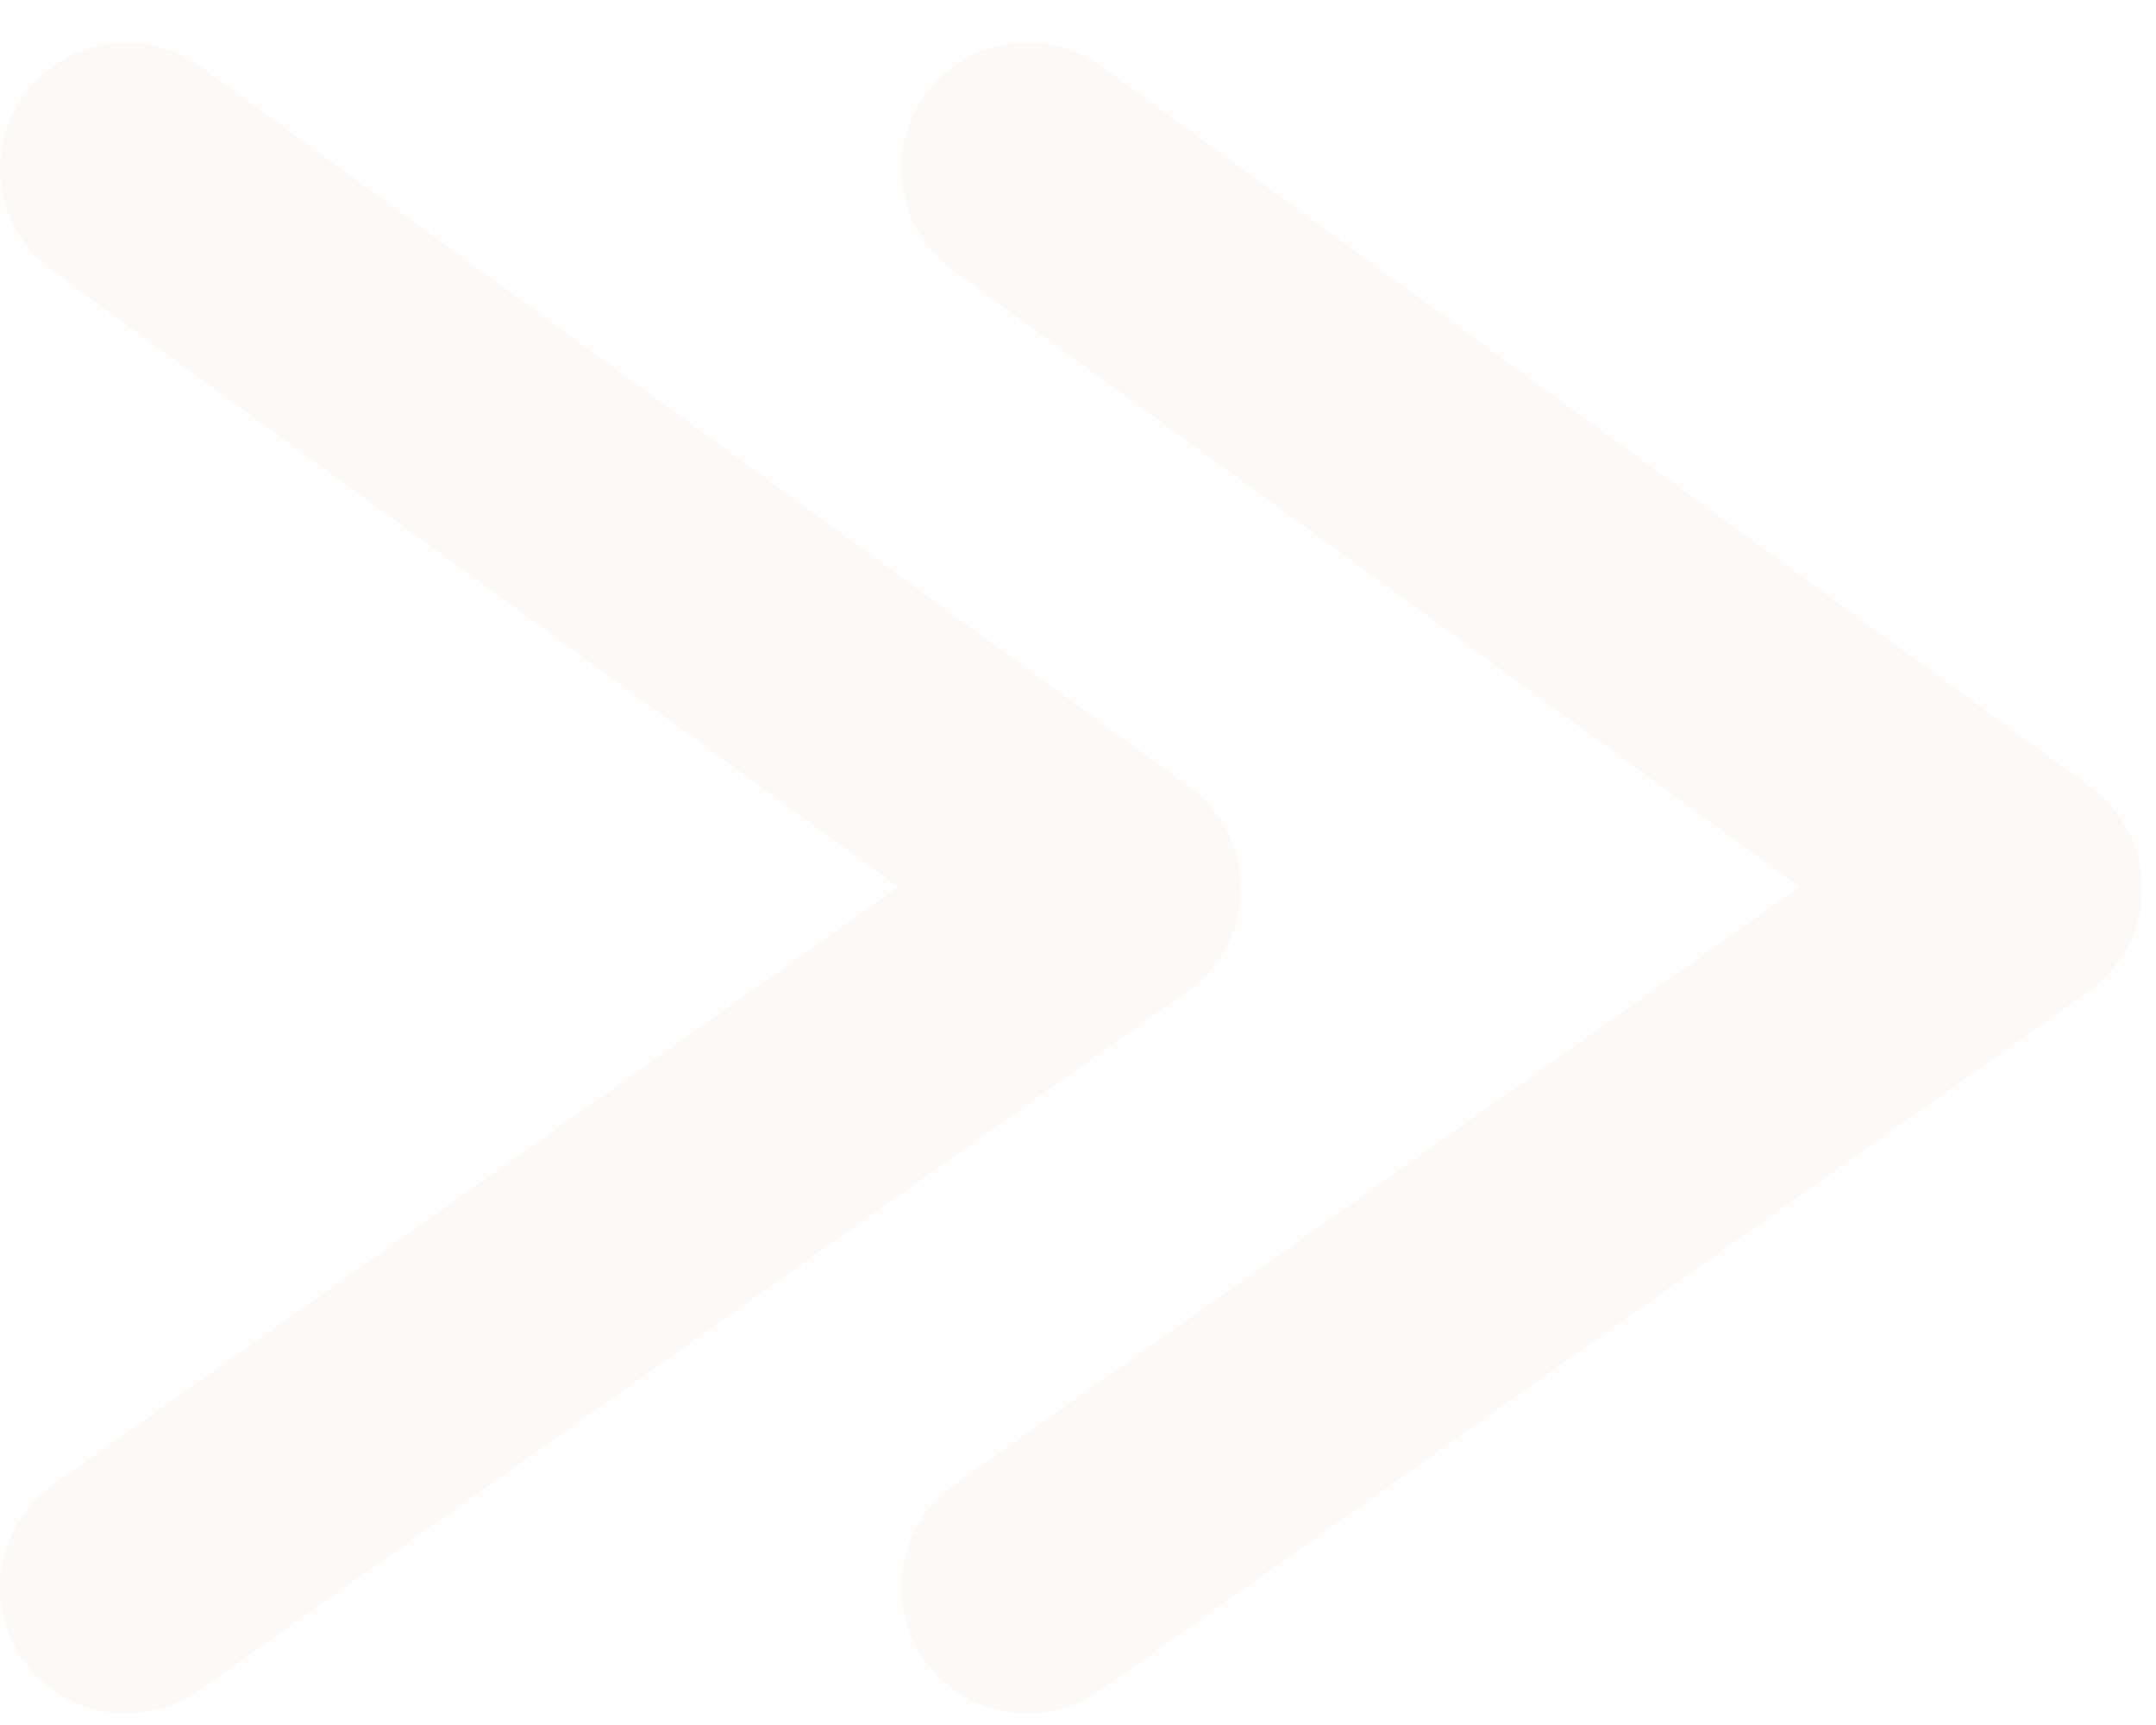
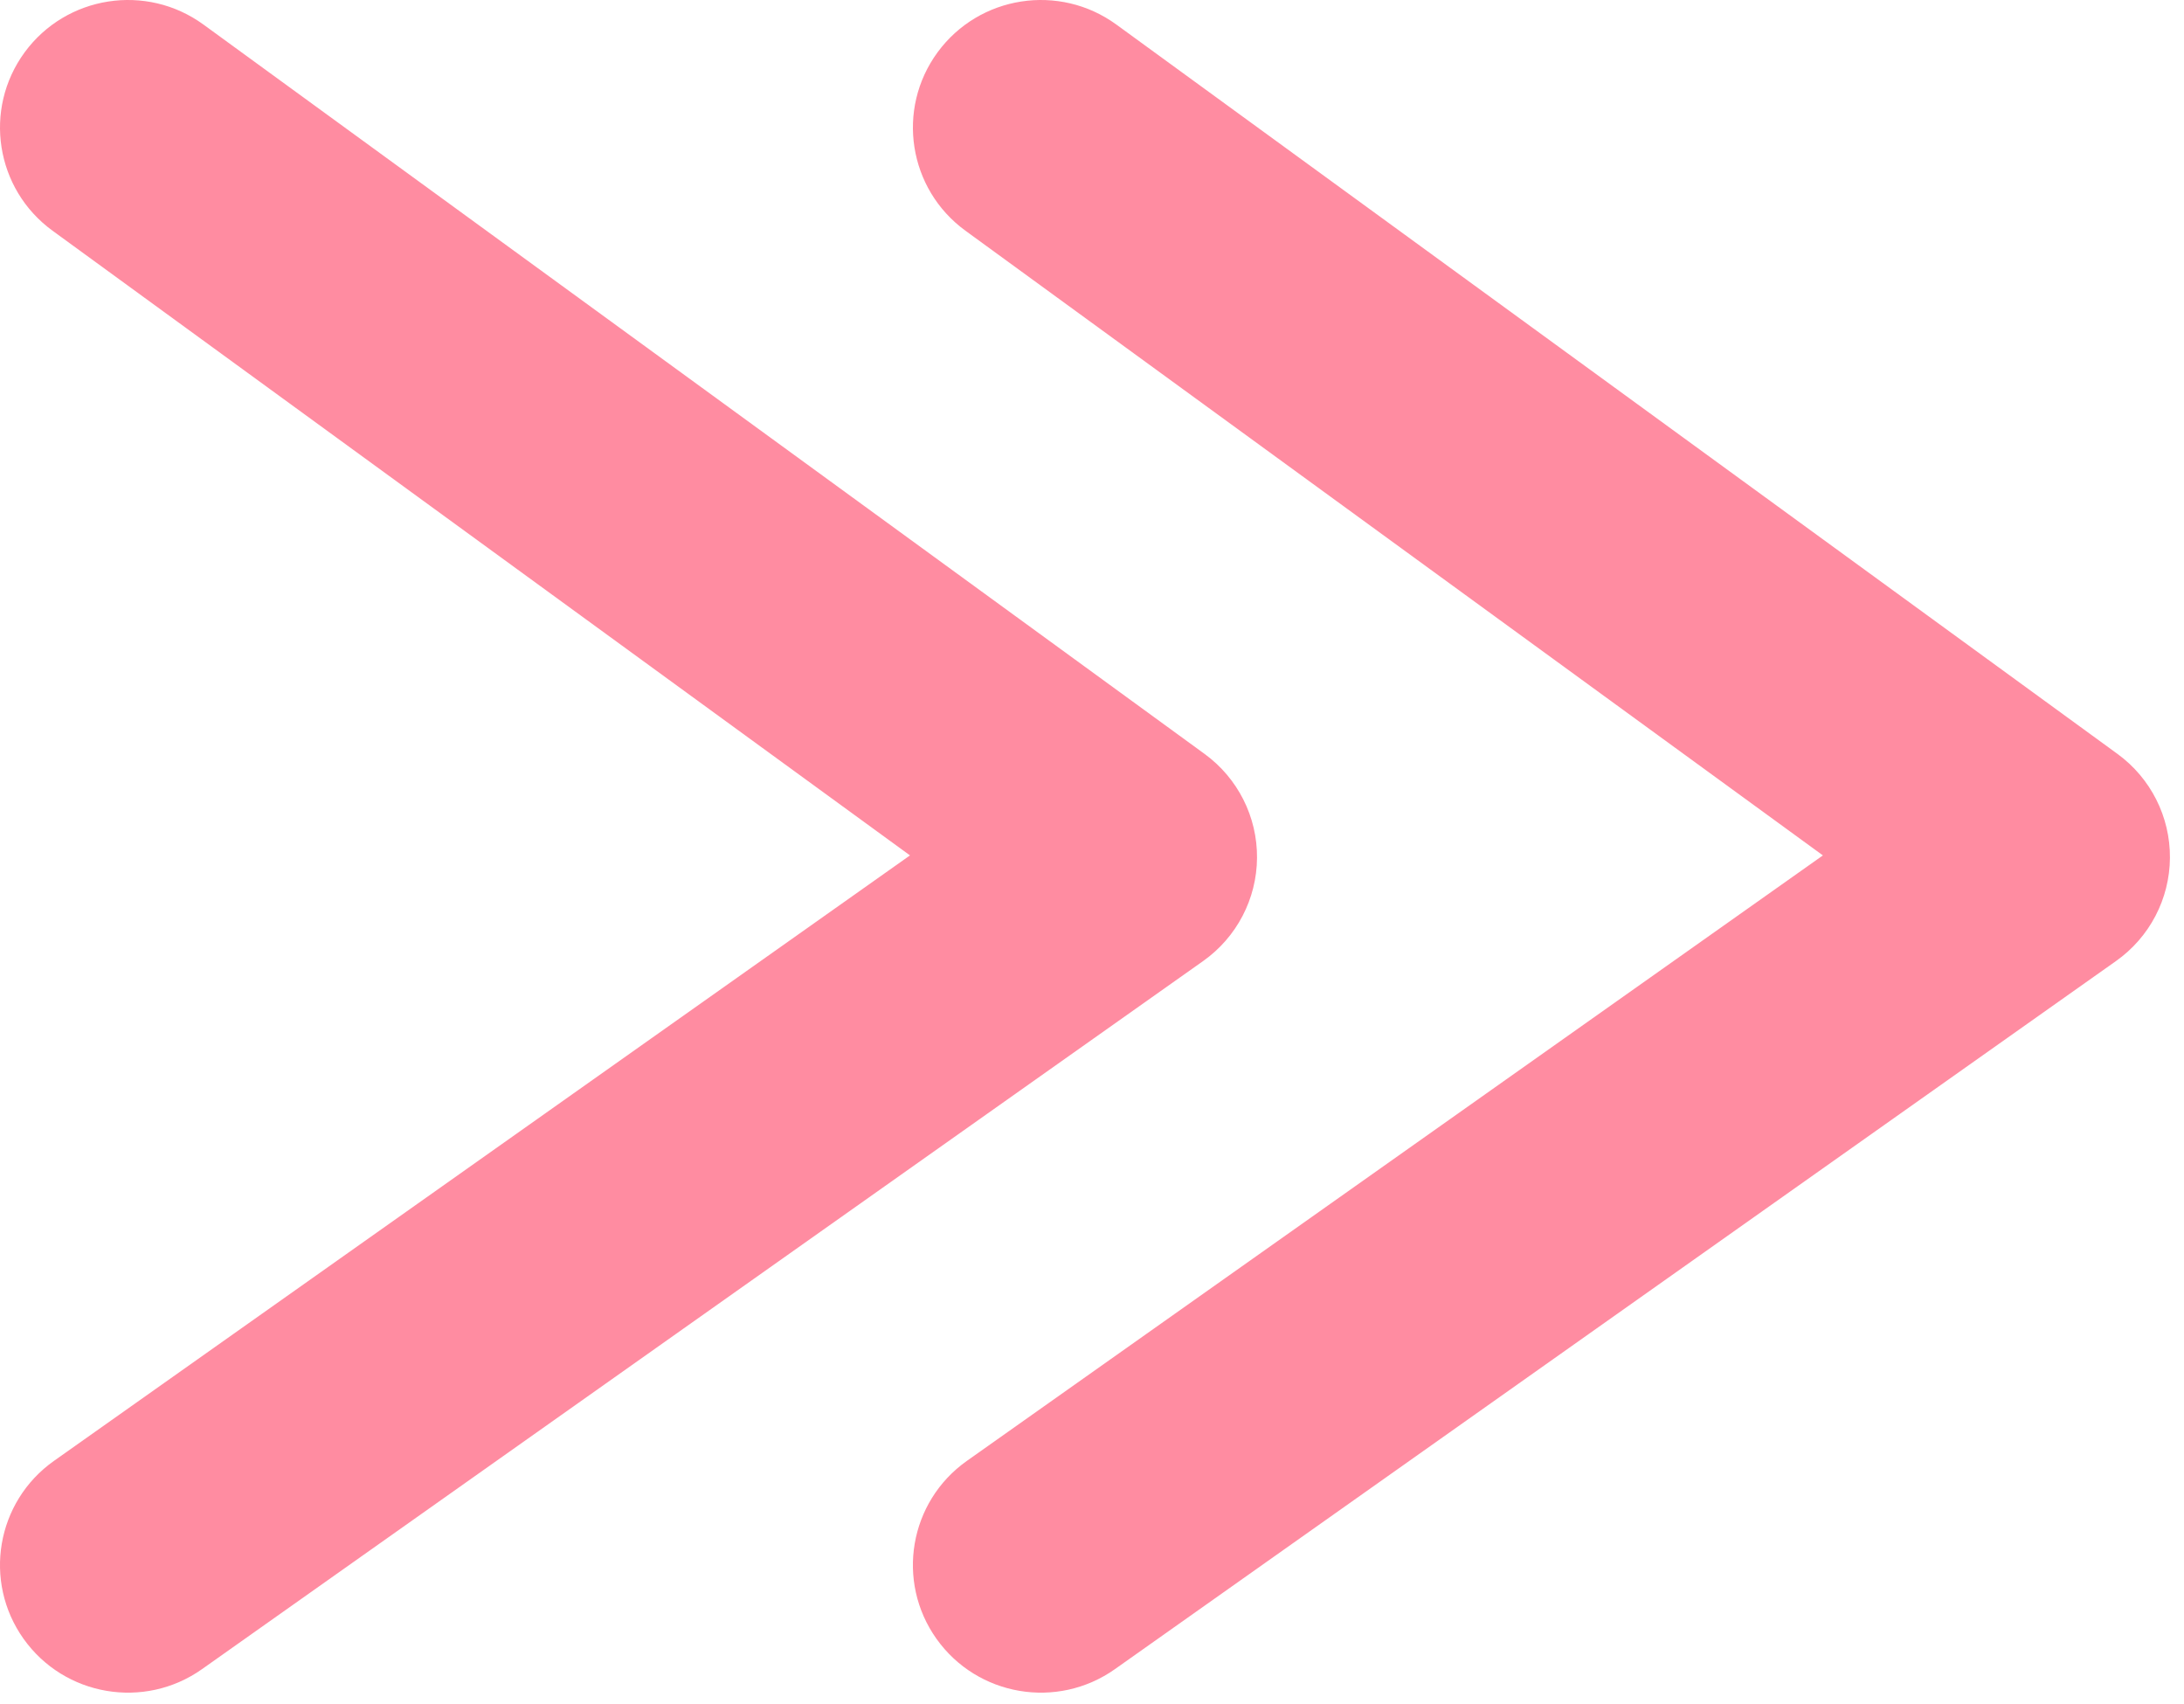
- <svg xmlns="http://www.w3.org/2000/svg" width="50" height="40" viewBox="0 0 50 40" fill="none">
-   <path fill-rule="evenodd" clip-rule="evenodd" d="M21.44 38.498C20.504 37.182 20.815 35.358 22.135 34.425L41.733 20.567L22.102 6.269C20.795 5.317 20.51 3.49 21.464 2.187C22.419 0.884 24.252 0.6 25.559 1.551L48.477 18.244C49.238 18.798 49.685 19.683 49.678 20.623C49.672 21.562 49.212 22.441 48.443 22.985L25.525 39.19C24.205 40.124 22.377 39.814 21.44 38.498Z" fill="#FCF9F6" />
-   <path fill-rule="evenodd" clip-rule="evenodd" d="M0.54 38.498C-0.396 37.182 -0.085 35.358 1.235 34.425L20.833 20.567L1.202 6.269C-0.105 5.317 -0.39 3.49 0.564 2.187C1.519 0.884 3.352 0.6 4.659 1.551L27.577 18.244C28.338 18.798 28.785 19.683 28.778 20.623C28.772 21.562 28.312 22.441 27.544 22.985L4.625 39.19C3.305 40.124 1.477 39.814 0.54 38.498Z" fill="#FCF9F6" />
+ <svg xmlns="http://www.w3.org/2000/svg" width="50" height="39" viewBox="0 0 50 39" fill="none">
+   <path fill-rule="evenodd" clip-rule="evenodd" d="M21.44 37.509C20.504 36.193 20.815 34.37 22.135 33.436L41.733 19.578L22.102 5.28C20.795 4.328 20.51 2.501 21.464 1.198C22.419 -0.105 24.252 -0.389 25.559 0.563L48.477 17.255C49.238 17.809 49.685 18.695 49.678 19.634C49.672 20.573 49.212 21.453 48.443 21.996L25.525 38.202C24.205 39.135 22.377 38.825 21.44 37.509Z" fill="#FF8CA1" />
+   <path fill-rule="evenodd" clip-rule="evenodd" d="M0.54 37.509C-0.396 36.193 -0.085 34.37 1.235 33.436L20.833 19.578L1.202 5.28C-0.105 4.328 -0.39 2.501 0.564 1.198C1.519 -0.105 3.352 -0.389 4.659 0.563L27.577 17.255C28.338 17.809 28.785 18.695 28.778 19.634C28.772 20.573 28.312 21.453 27.544 21.996L4.625 38.202C3.305 39.135 1.477 38.825 0.54 37.509Z" fill="#FF8CA1" />
</svg>
